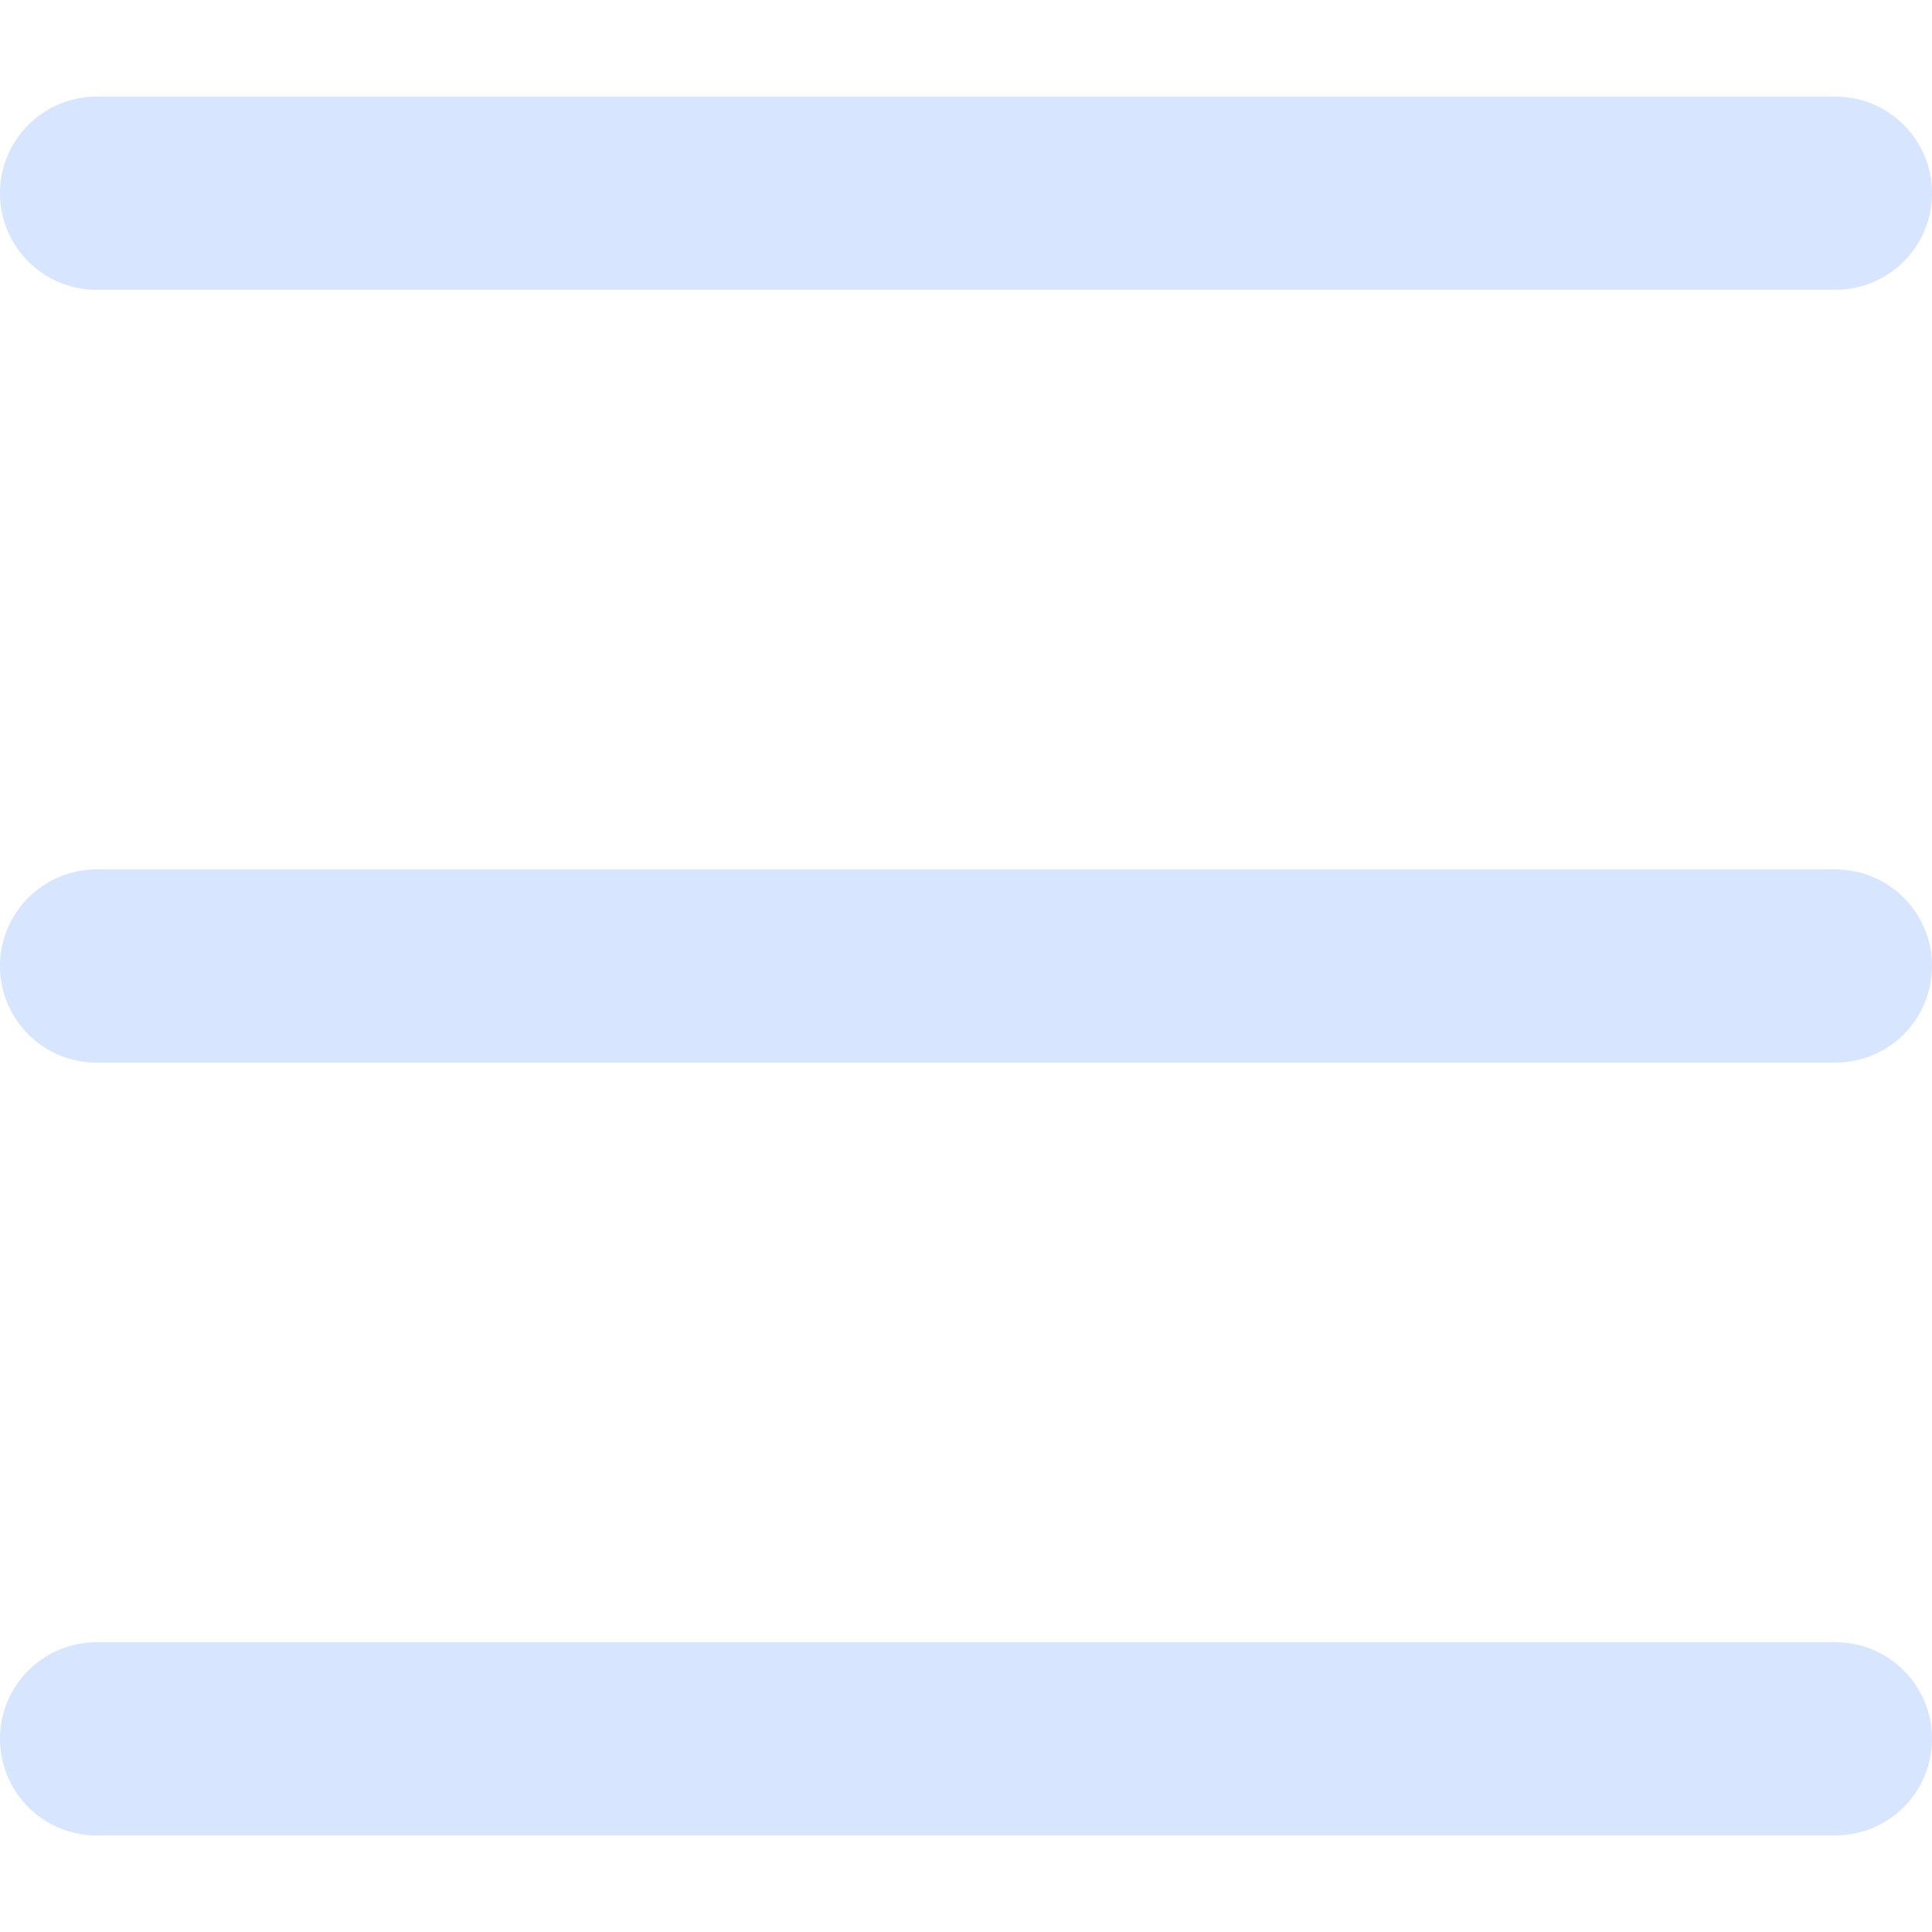
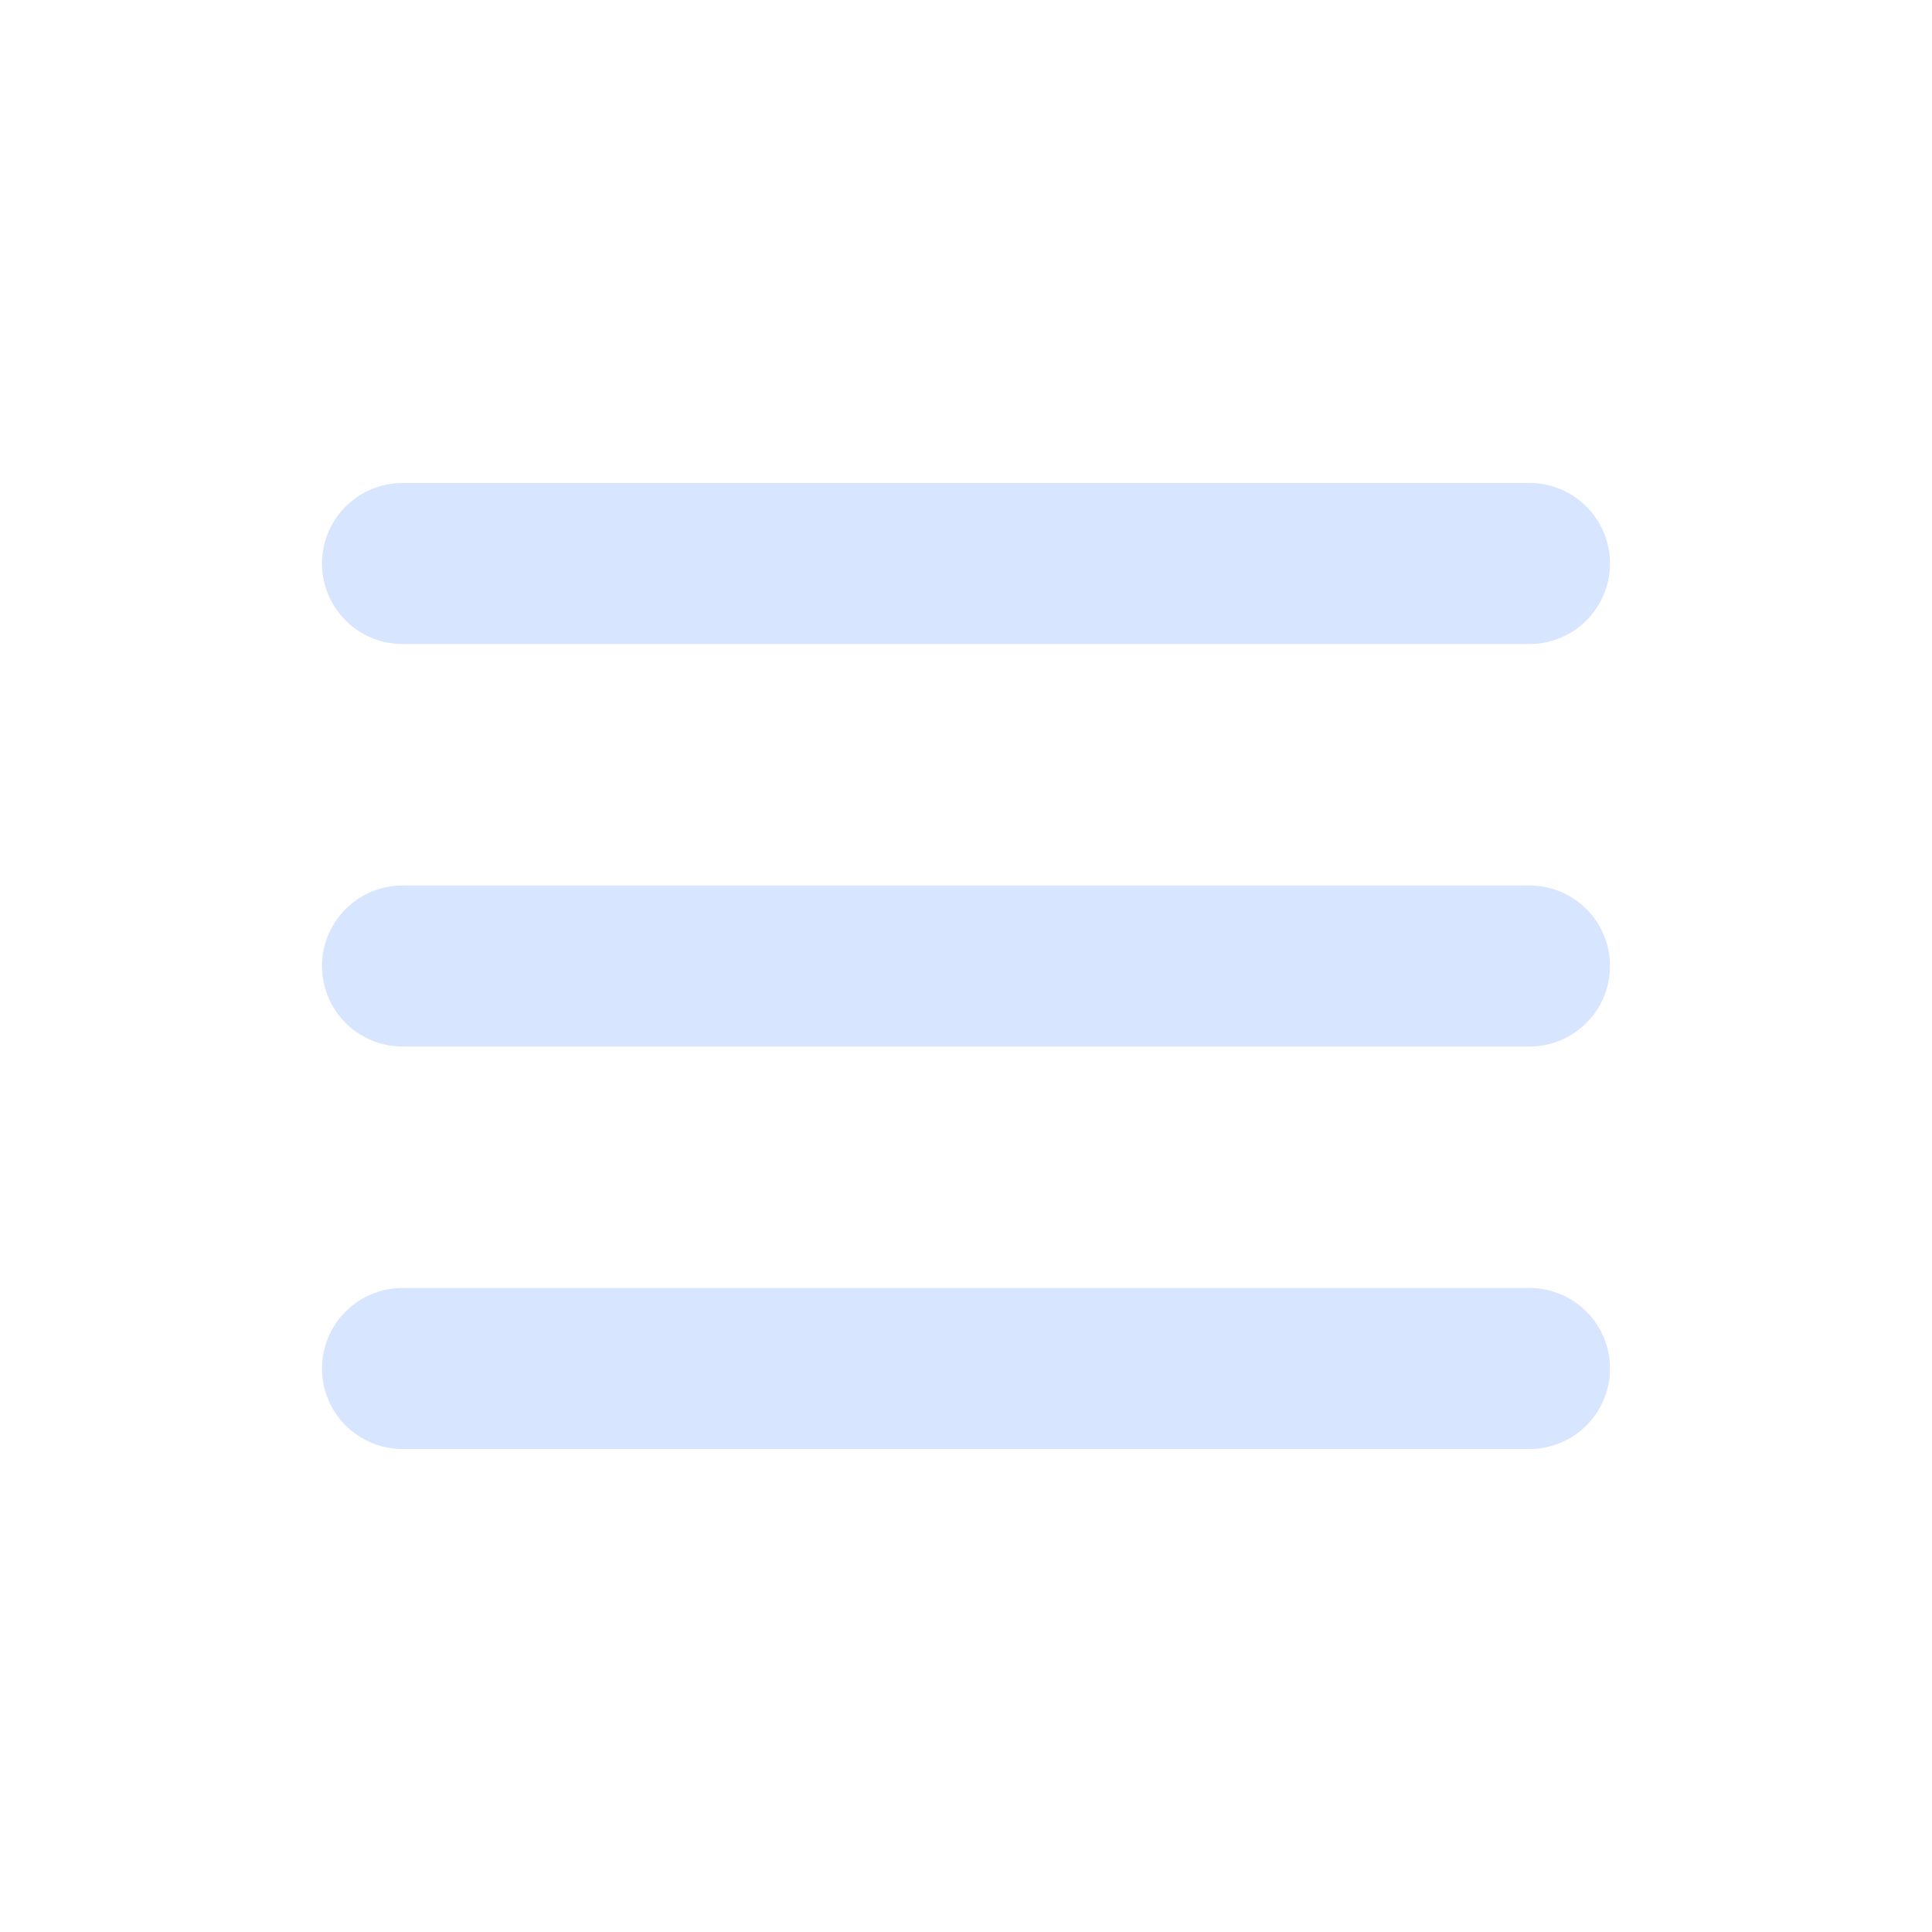
- <svg xmlns="http://www.w3.org/2000/svg" width="800px" height="800px" viewBox="0 -1 20 20" version="1.1">
-   <defs>
+ <svg xmlns="http://www.w3.org/2000/svg" width="800px" height="800px" viewBox="0 0 24 24" version="1.1">
+   <g id="Page-1" stroke="none" stroke-width="1" fill="none" fill-rule="evenodd">
+     <g id="Menu">
+       <rect id="Rectangle" fill-rule="nonzero" x="0" y="0" width="24" height="24">

- </defs>
-   <g id="Page-1" stroke="none" stroke-width="1" fill="none" fill-rule="evenodd">
-     <g id="Icon-Set" transform="translate(-210, -887)" fill="#D7E5FF">
-       <path d="M229,895 L211,895 C210.448,895 210,895.448 210,896 C210,896.553 210.448,897 211,897 L229,897 C229.552,897 230,896.553 230,896 C230,895.448 229.552,895 229,895 L229,895 Z M229,903 L211,903 C210.448,903 210,903.448 210,904 C210,904.553 210.448,905 211,905 L229,905 C229.552,905 230,904.553 230,904 C230,903.448 229.552,903 229,903 L229,903 Z M211,889 L229,889 C229.552,889 230,888.553 230,888 C230,887.448 229.552,887 229,887 L211,887 C210.448,887 210,887.448 210,888 C210,888.553 210.448,889 211,889 L211,889 Z" id="hamburger">
+ </rect>
+       <line x1="5" y1="7" x2="19" y2="7" id="Path" stroke="#D7E5FF" stroke-width="2" stroke-linecap="round">

- </path>
+ </line>
+       <line x1="5" y1="17" x2="19" y2="17" id="Path" stroke="#D7E5FF" stroke-width="2" stroke-linecap="round">
+ 
+ </line>
+       <line x1="5" y1="12" x2="19" y2="12" id="Path" stroke="#D7E5FF" stroke-width="2" stroke-linecap="round">
+ 
+ </line>
    </g>
  </g>
</svg>
